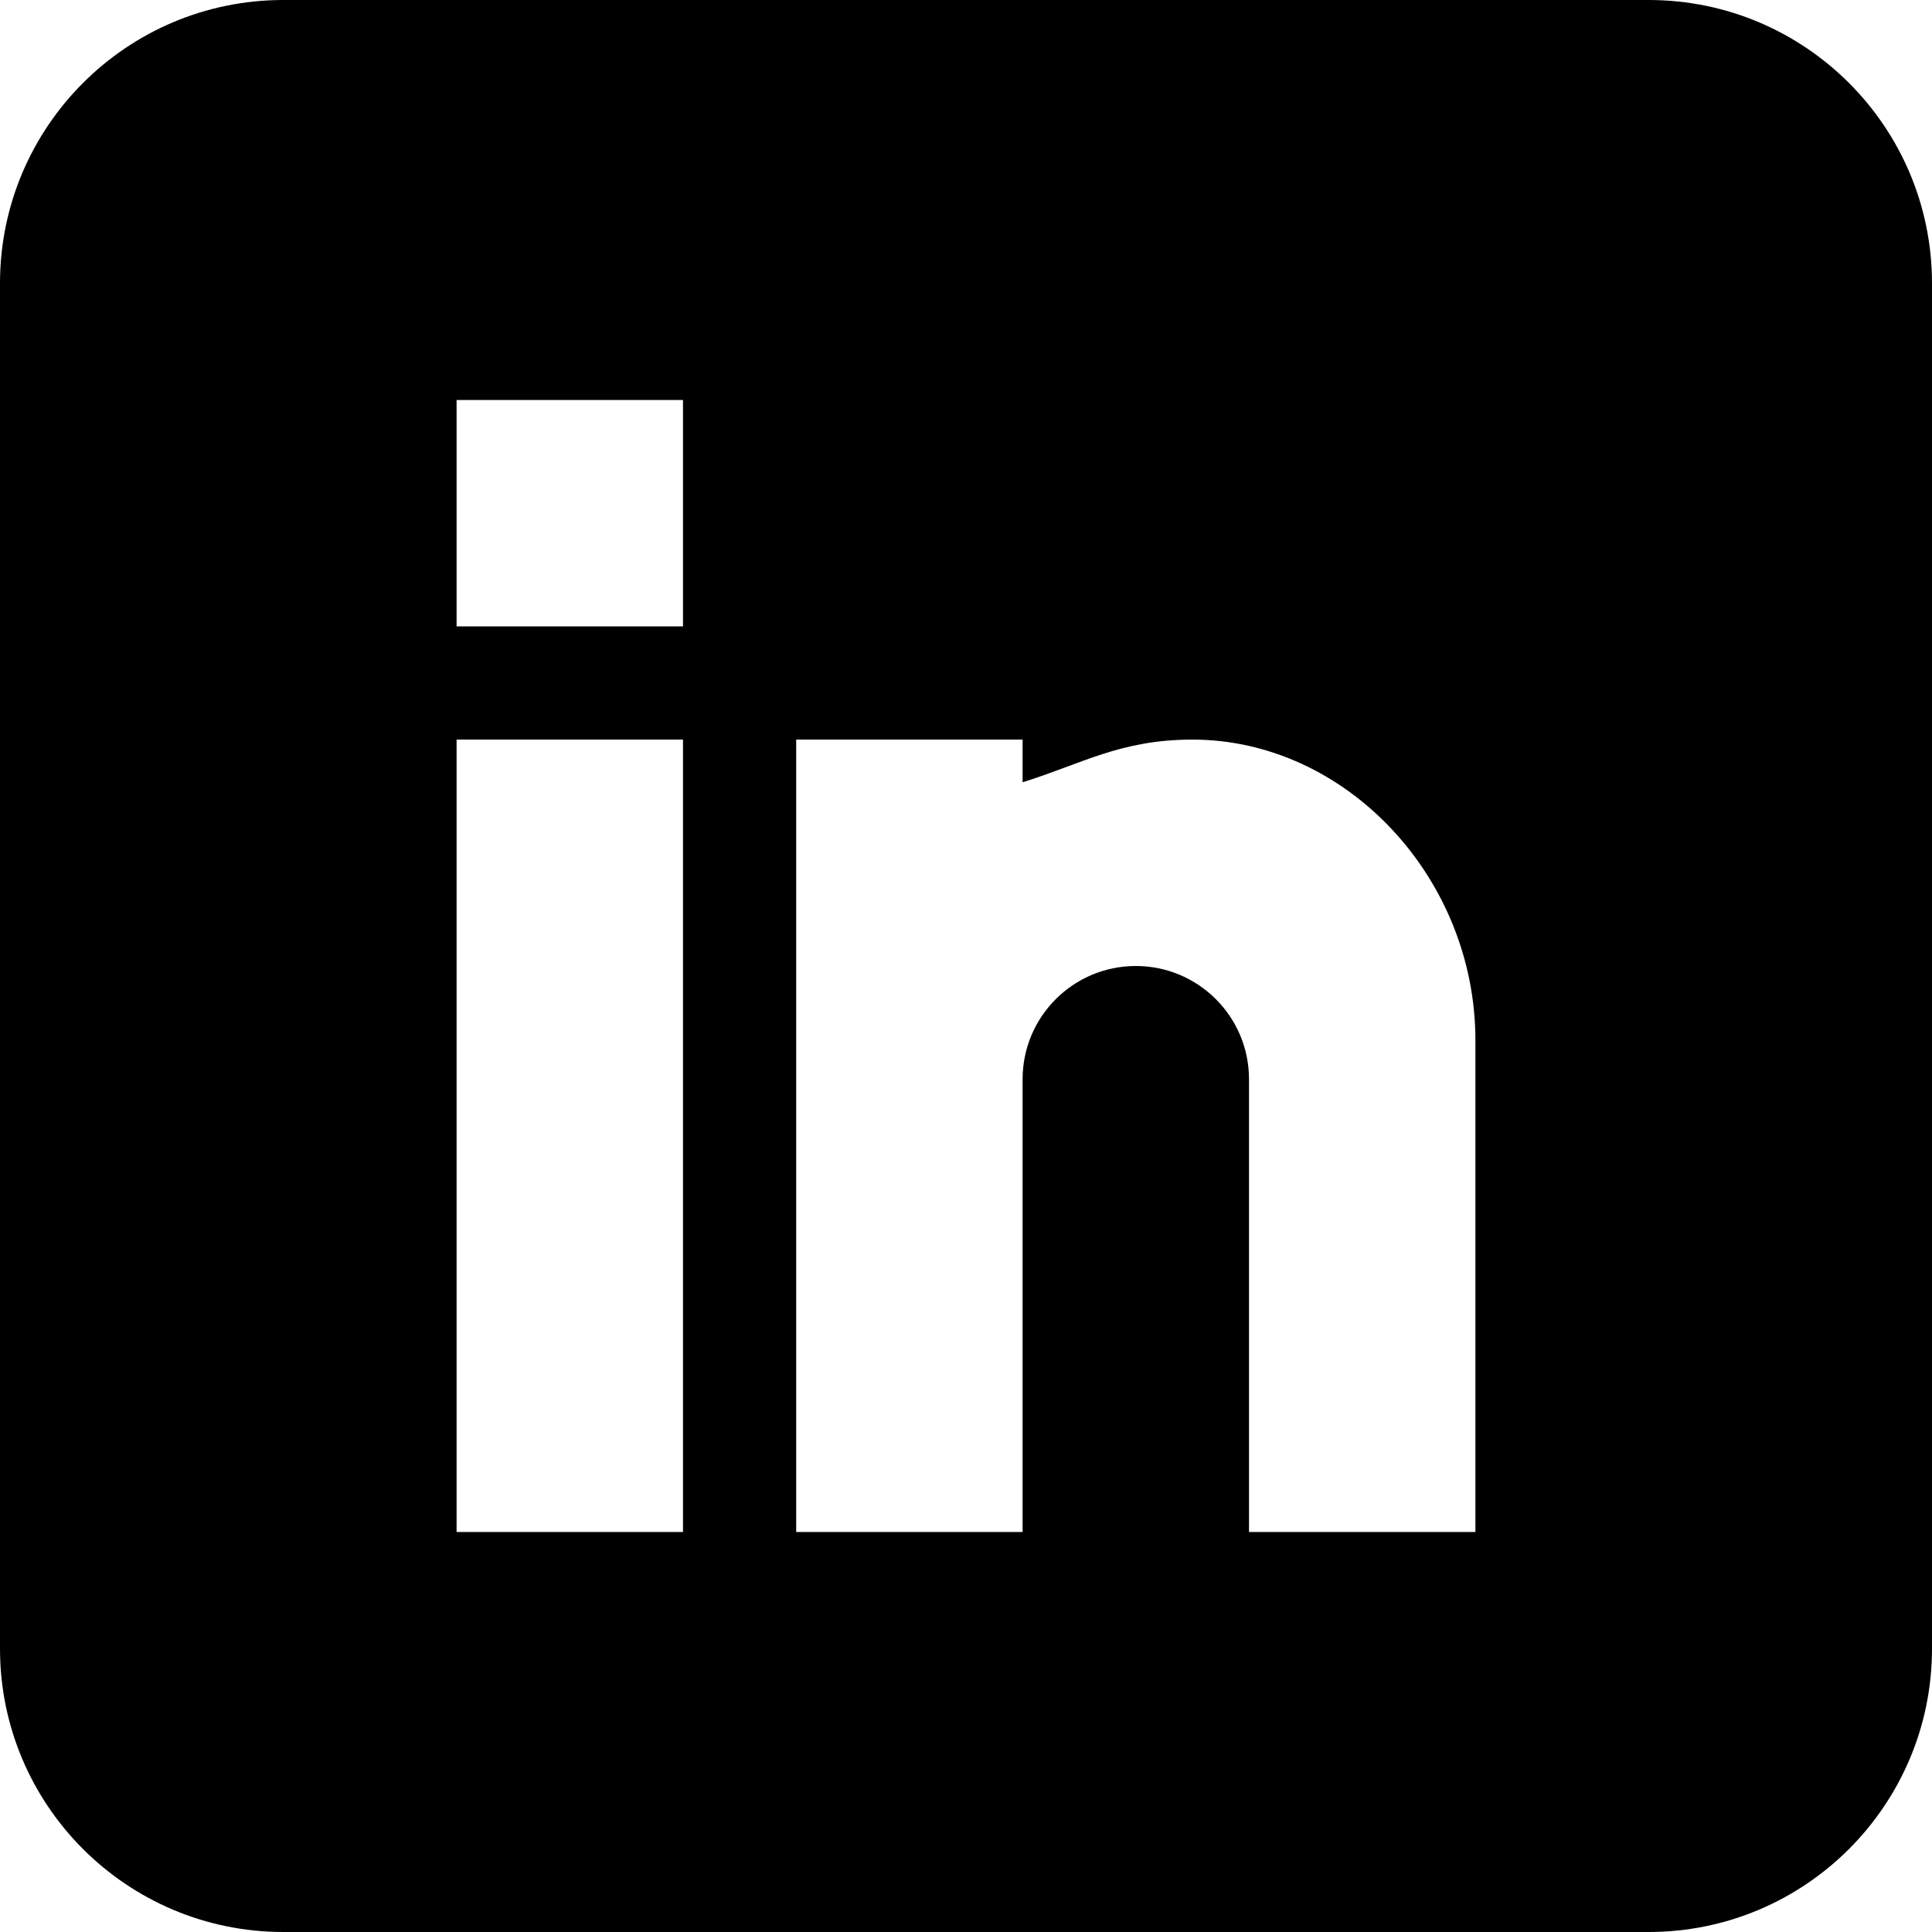
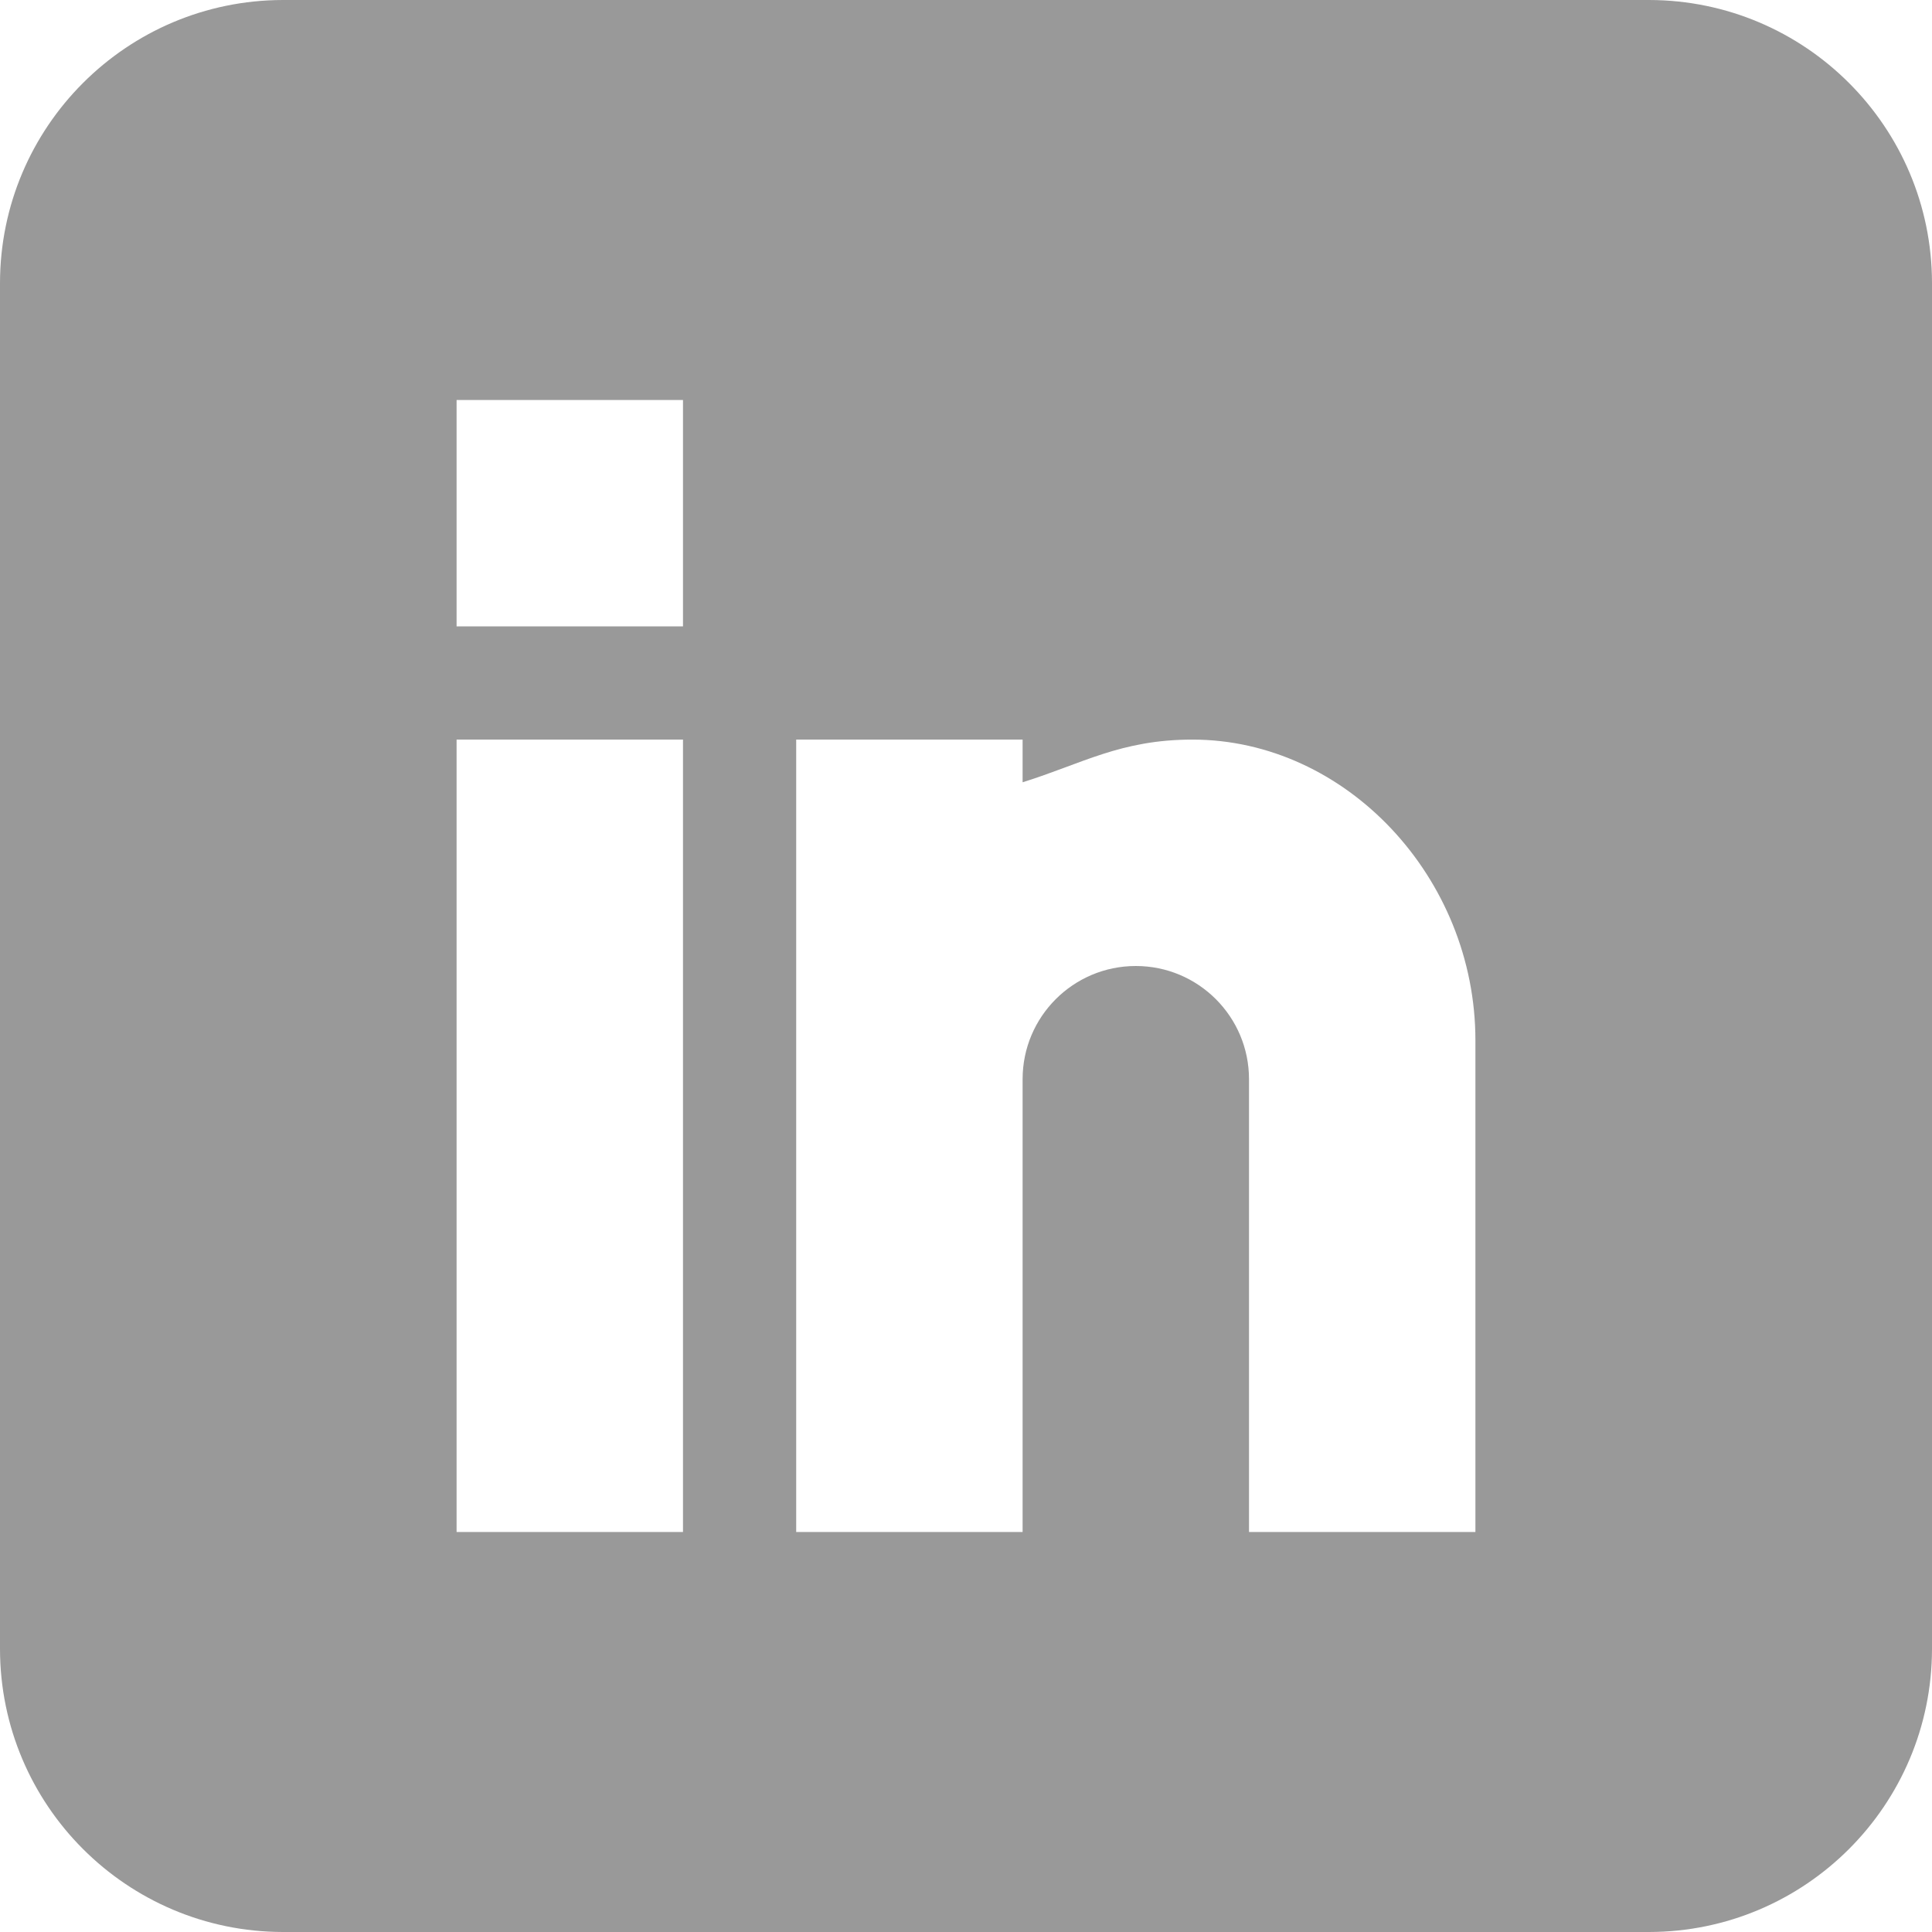
<svg xmlns="http://www.w3.org/2000/svg" id="Layer_1" data-name="Layer 1" viewBox="0 0 512 512">
-   <path d="M379,8H17A75.09,75.09,0,0,0-58,83V445a75.09,75.09,0,0,0,75,75H379a75.09,75.09,0,0,0,75-75V83A75.09,75.09,0,0,0,379,8ZM123,414H63V204h60V414Zm0-240H63V114h60v60ZM333,414H273V294a30,30,0,0,0-60,0V414H153V204h60v11.31c15.72-4.89,25.93-11.31,45-11.31,40.69,0,75,36.55,75,79.69V414Z" transform="translate(58 -8)" />
+   <path d="M379,8H17A75.09,75.09,0,0,0-58,83V445a75.09,75.09,0,0,0,75,75H379a75.09,75.09,0,0,0,75-75V83A75.09,75.09,0,0,0,379,8ZM123,414H63V204h60V414Zm0-240H63V114h60v60ZM333,414H273V294a30,30,0,0,0-60,0V414H153V204h60v11.31c15.72-4.89,25.93-11.31,45-11.31,40.69,0,75,36.55,75,79.69V414Z" transform="translate(58 -8)" fill="#999" />
</svg>
